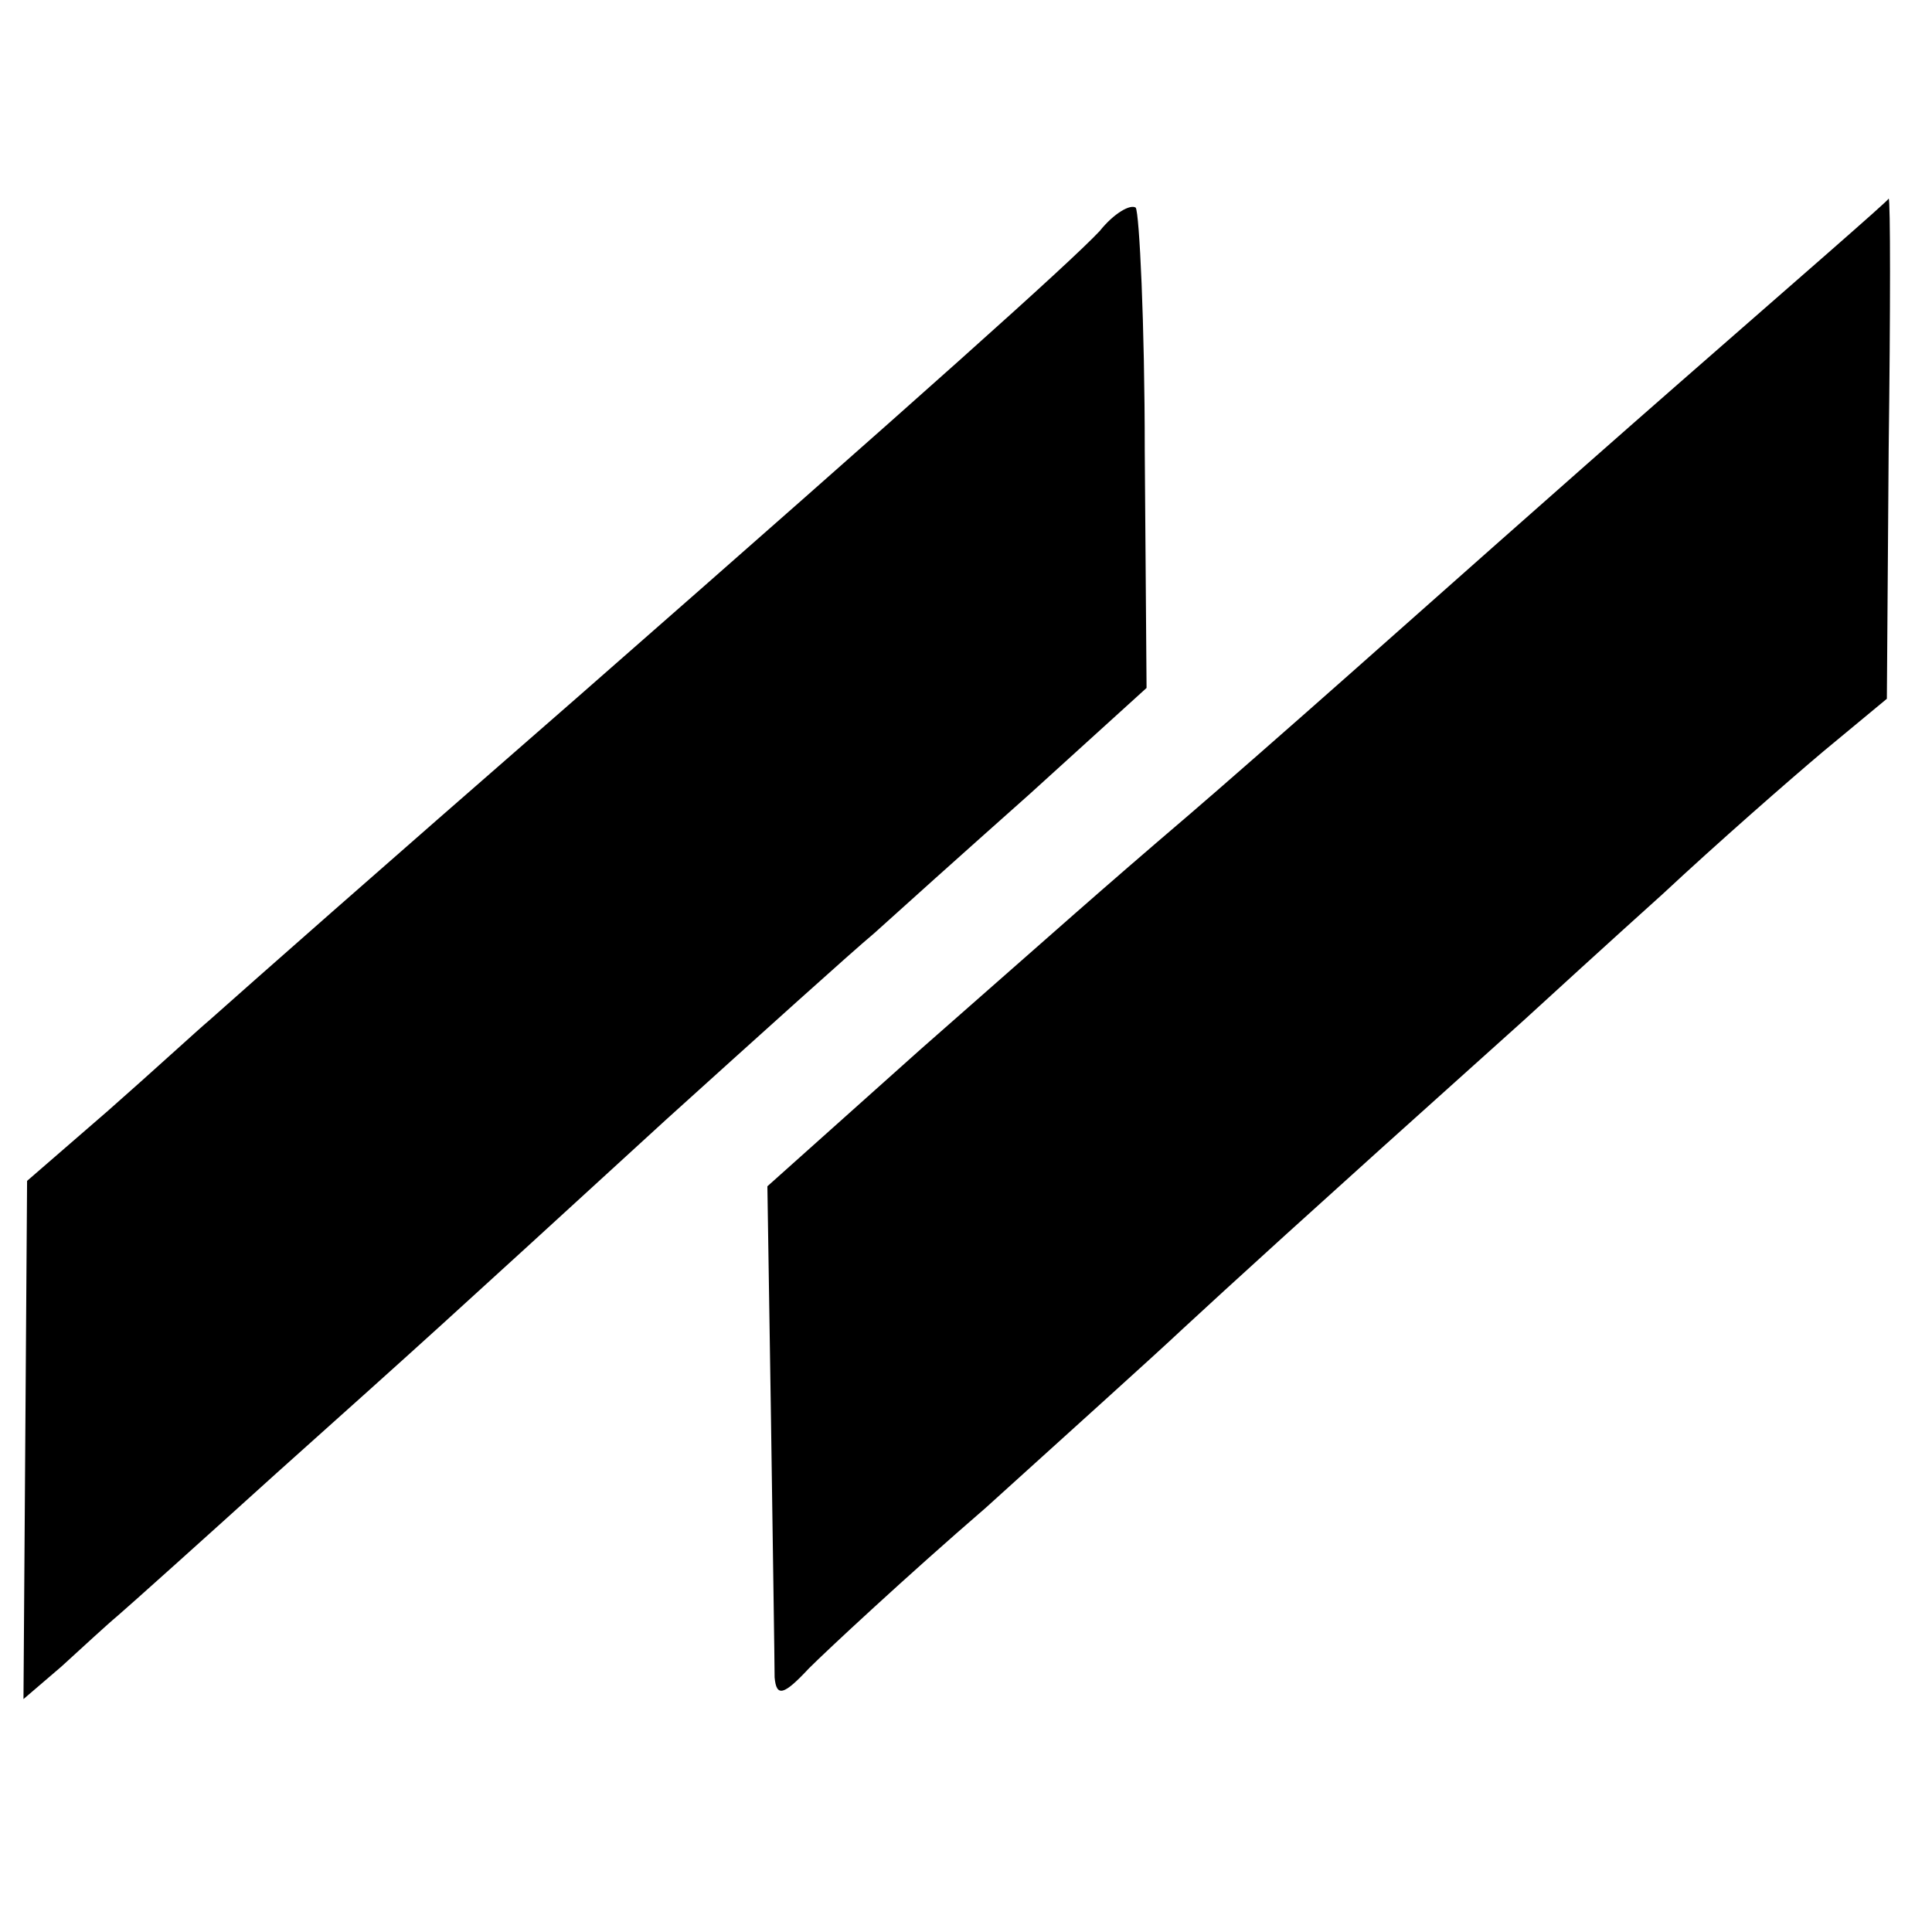
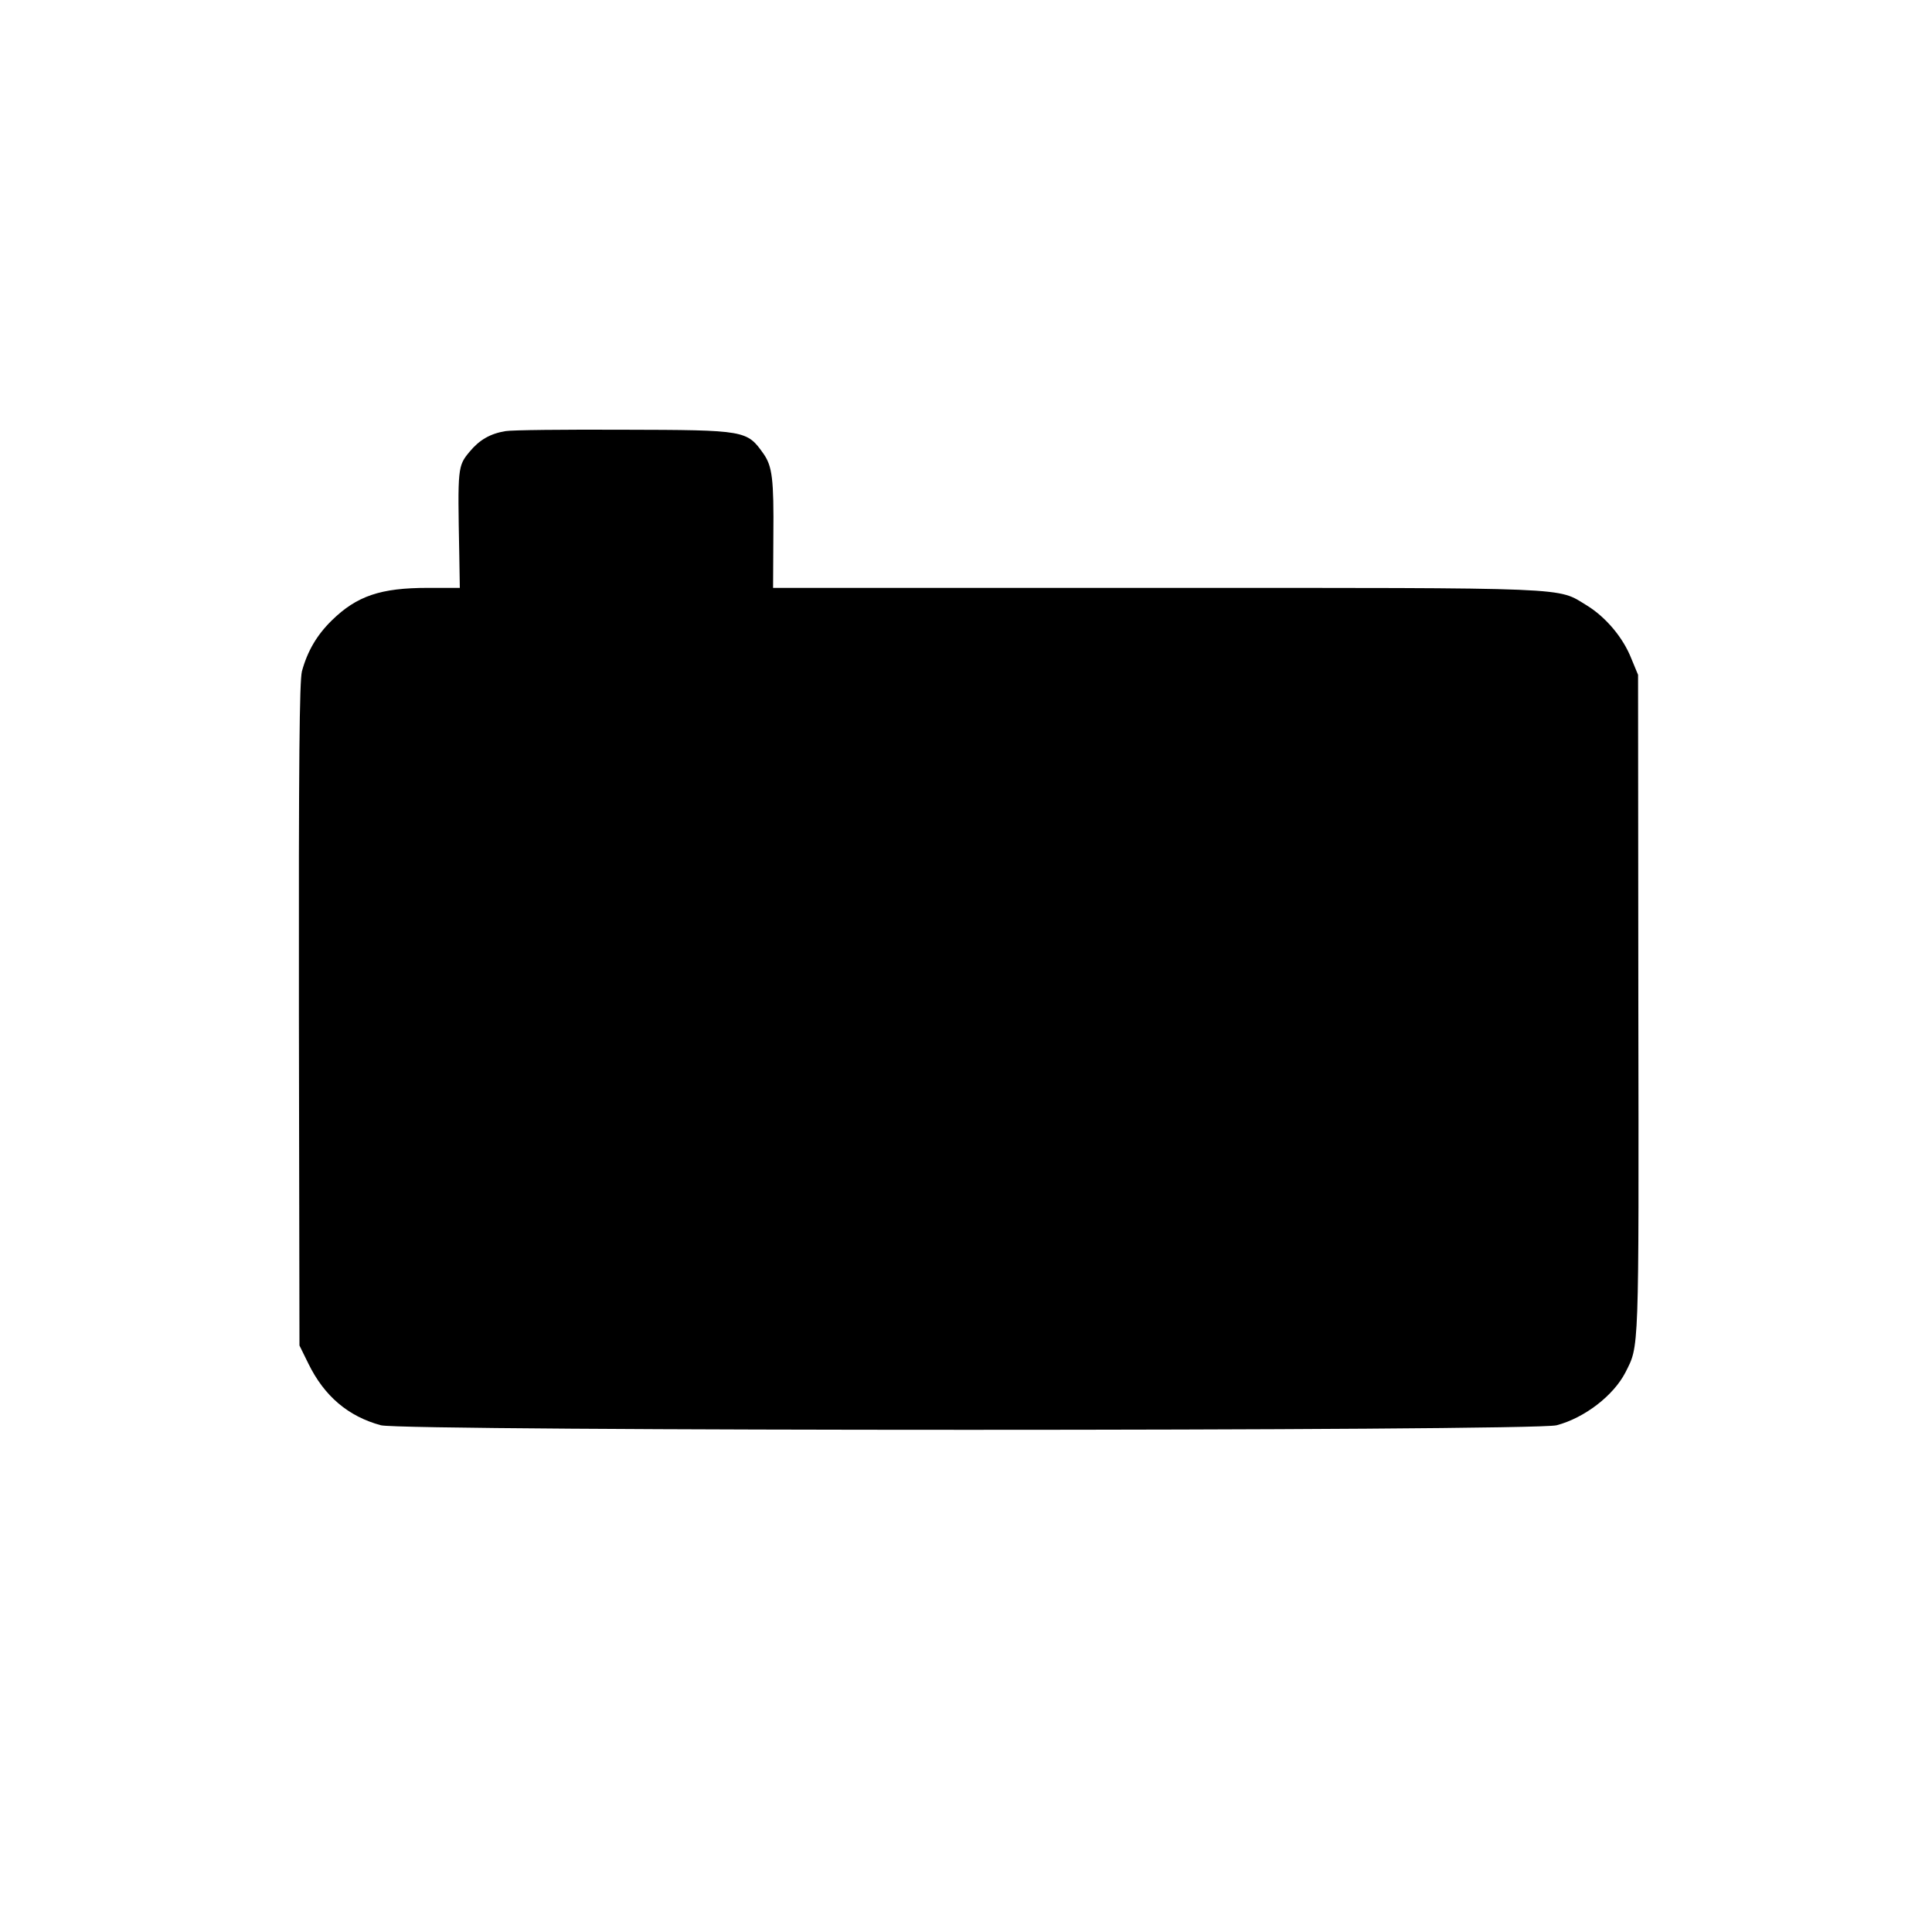
- <svg xmlns="http://www.w3.org/2000/svg" version="1.0" width="107pt" height="107pt" viewBox="0 0 107 107" preserveAspectRatio="xMidYMid meet">
-   <g transform="translate(0,107) scale(0.1,-0.1)" fill="#000000" stroke="none">
-     <path d="M609 942 c-17 -18 -95 -88 -289 -258 -117 -102 -177 -155 -204 -179 -6 -5 -31 -28 -56 -50 l-45 -39 -1 -144 -1 -143 21 18 c11 10 25 23 31 28 7 6 46 41 88 79 86 77 86 77 216 196 52 47 103 93 115 103 11 10 50 45 86 77 l65 59 -1 131 c0 71 -3 132 -5 135 -3 2 -12 -3 -20 -13z" />
-     <path d="M929 857 c-64 -56 -145 -128 -180 -159 -35 -31 -75 -66 -89 -78 -55 -47 -68 -59 -150 -131 l-85 -76 2 -129 c1 -71 2 -135 2 -143 1 -11 5 -10 19 5 10 10 54 51 98 89 43 39 92 83 109 99 26 24 63 58 189 171 12 11 47 43 77 70 30 28 70 63 89 79 l35 29 1 138 c1 77 1 139 0 139 0 -1 -53 -47 -117 -103z" />
+ <svg xmlns="http://www.w3.org/2000/svg" version="1.0" width="700pt" height="700pt" viewBox="0 0 700 700" preserveAspectRatio="xMidYMid meet">
+   <g transform="translate(0,700) scale(0.1,-0.1)" fill="#000000" stroke="none">
+     <path d="M1832 5438 c-56 -9 -95 -32 -130 -74 -44 -53 -44 -56 -38 -371 l2 -123 -116 0 c-171 0 -257 -29 -348 -118 -54 -53 -88 -111 -108 -184 -9 -37 -12 -314 -11 -1245 l2 -1198 32 -65 c58 -119 145 -192 263 -224 83 -22 4177 -22 4260 0 102 27 206 108 249 191 50 100 49 52 47 1333 l-1 1195 -24 58 c-30 77 -93 151 -161 193 -111 67 -28 64 -1562 64 l-1387 0 1 188 c2 206 -4 252 -35 297 -61 86 -63 87 -509 88 -212 1 -404 -1 -426 -5z" />
  </g>
</svg>
